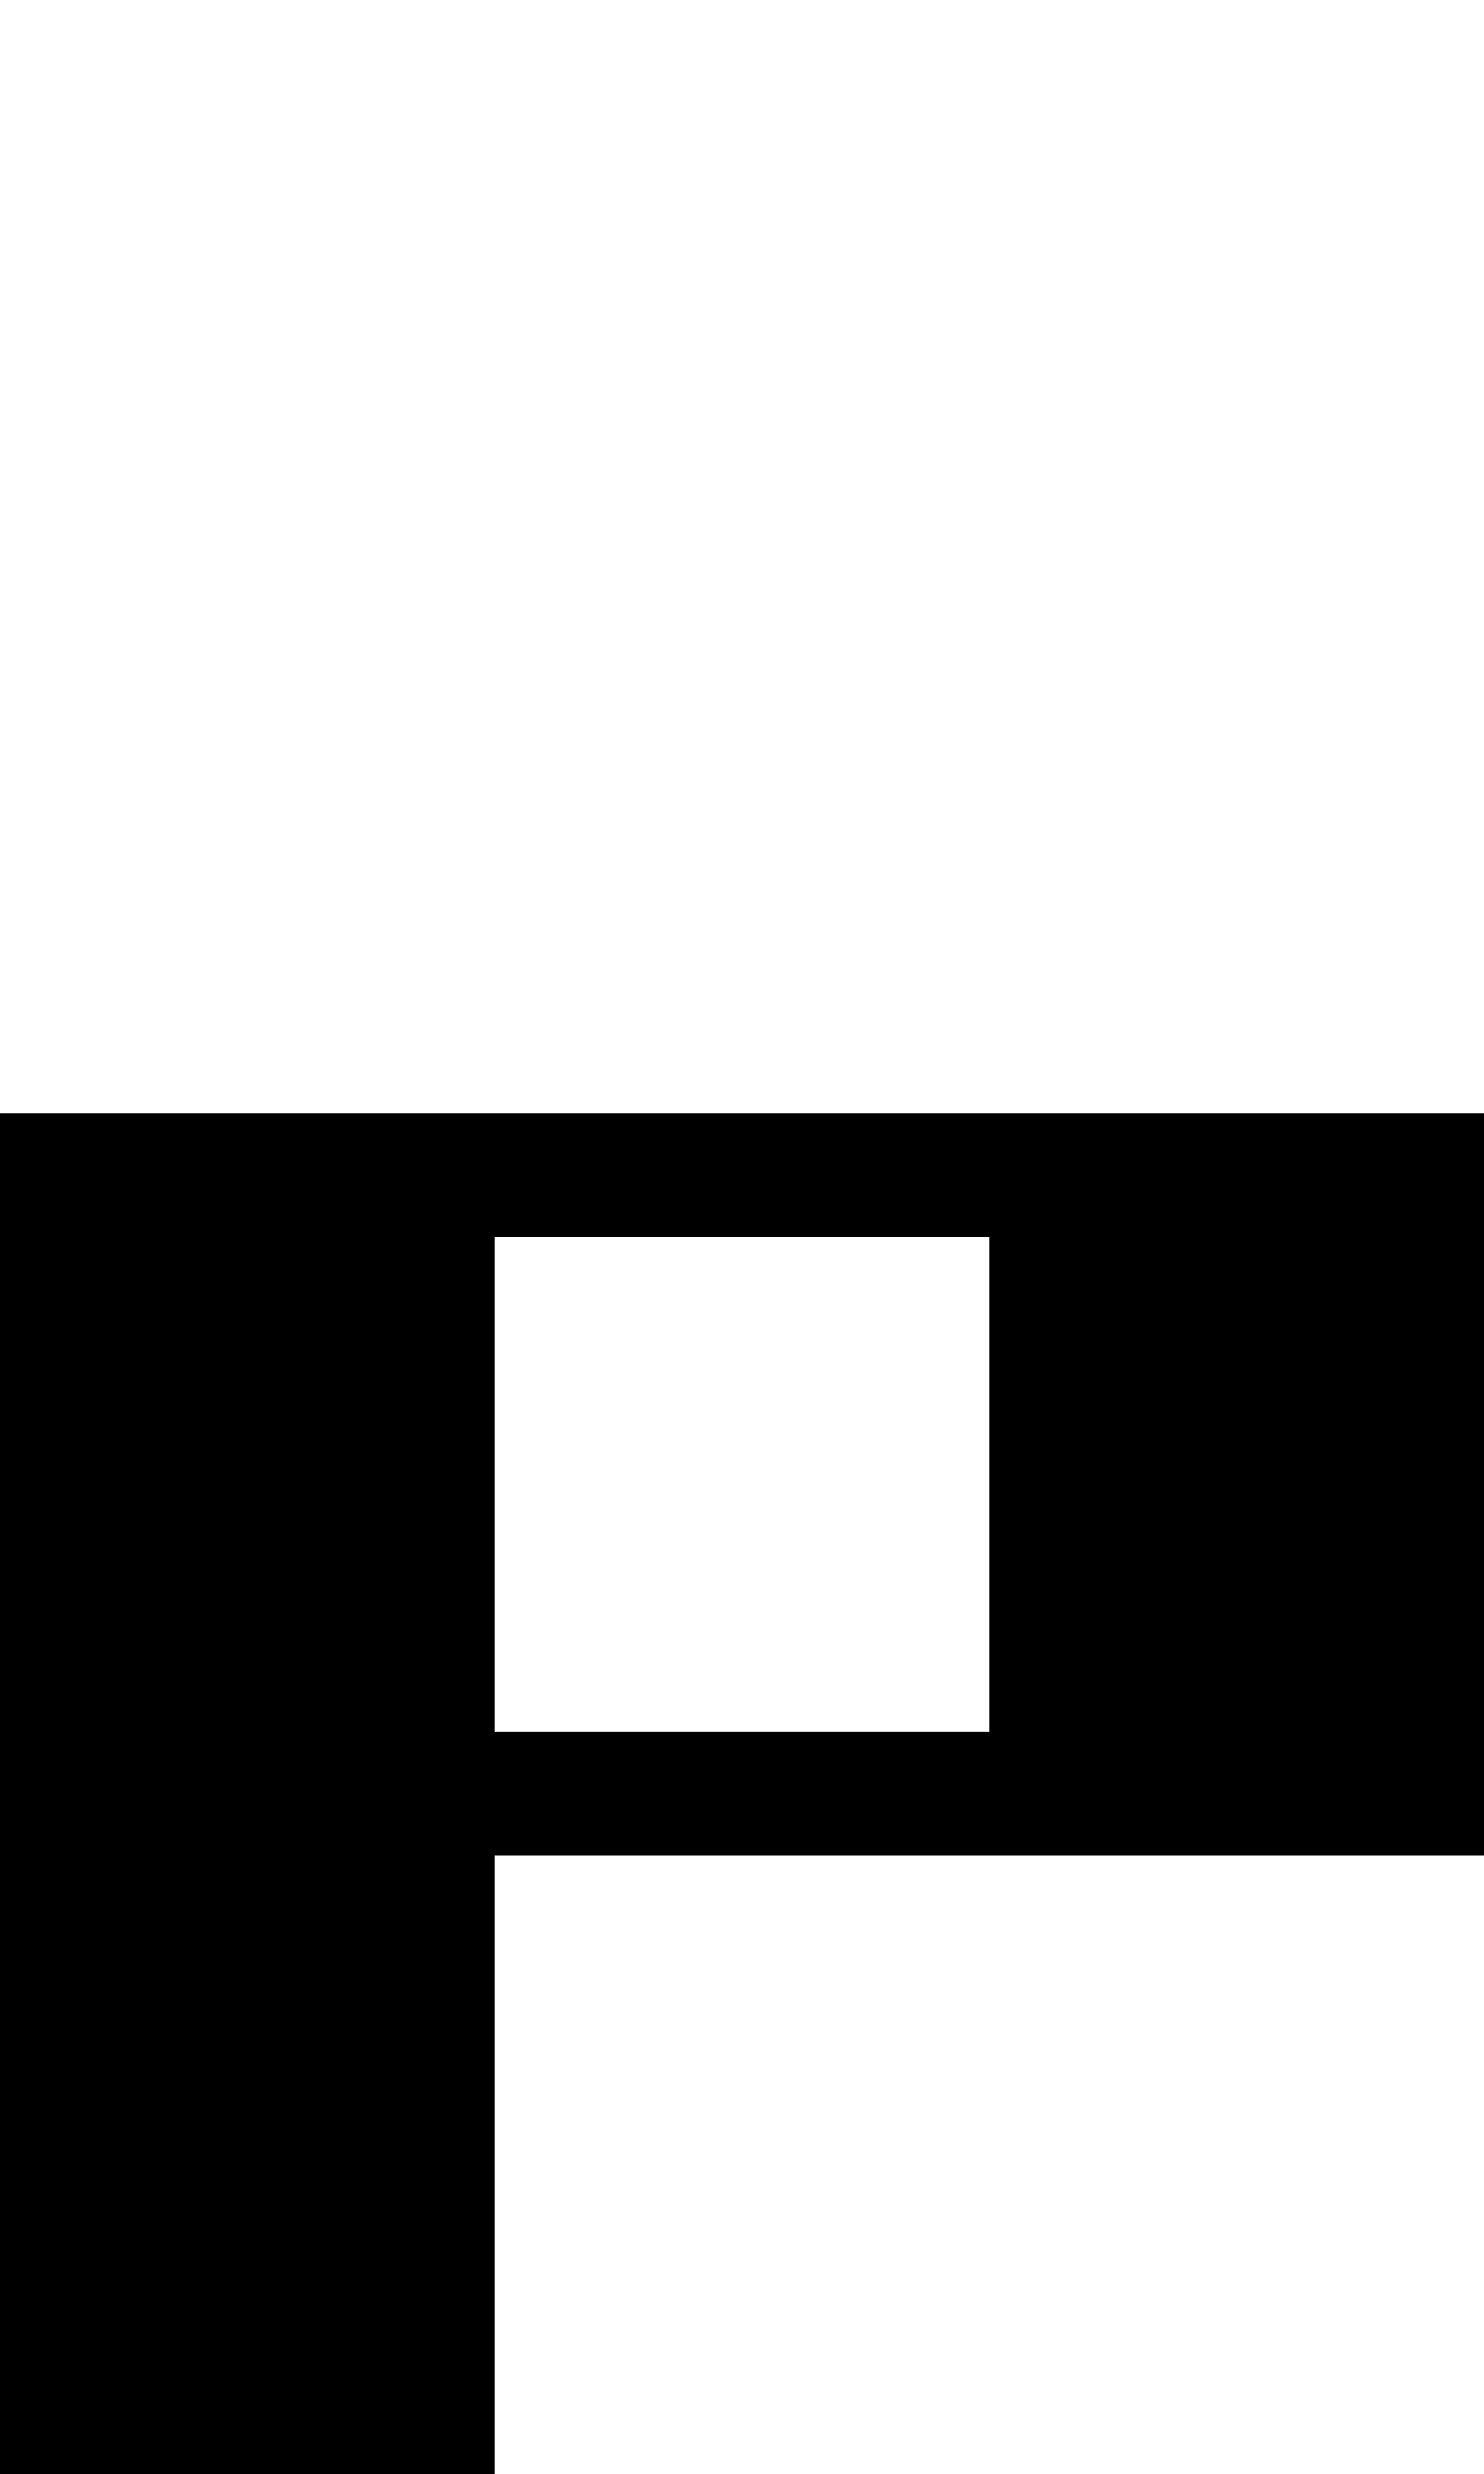
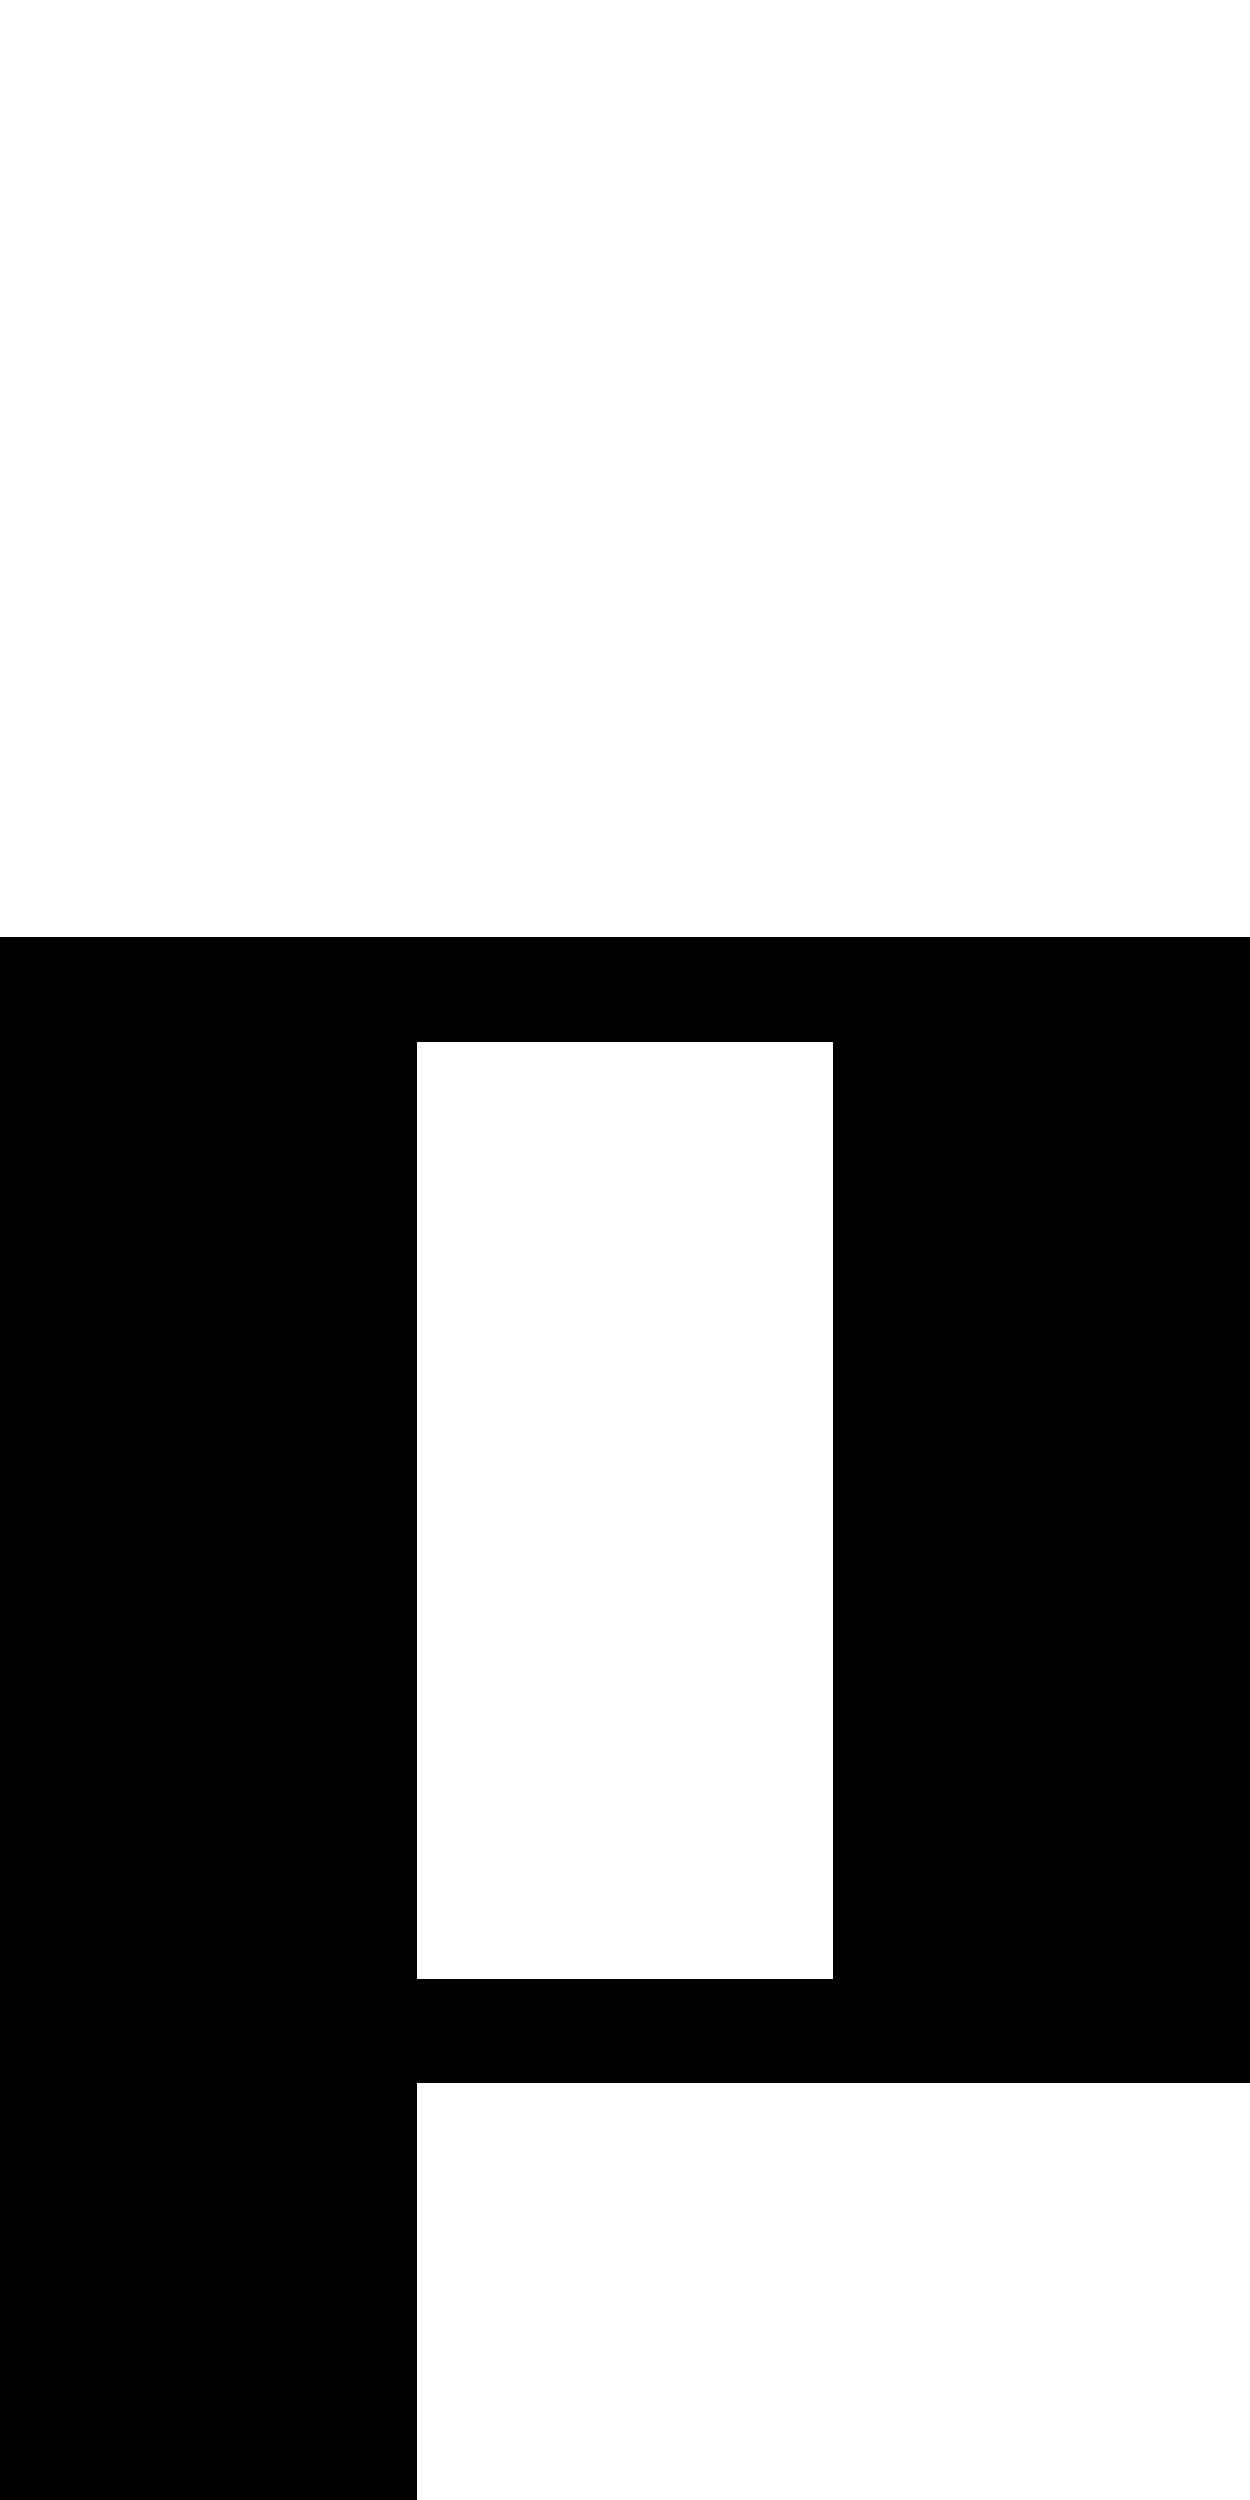
- <svg xmlns="http://www.w3.org/2000/svg" viewBox="0 0 12 20" shape-rendering="crispEdges">
+ <svg xmlns="http://www.w3.org/2000/svg" viewBox="0 0 12 24" shape-rendering="crispEdges">
  <g>
-     <polygon class="p" points="0,9 4,9 4,20 0,20" />
    <polygon class="p" points="0,9 12,9 12,10 0,10" />
-     <polygon class="p" points="8,10 12,10 12,14 8,14" />
-     <polygon class="p" points="0,14 12,14 12,15 0,15" />
+     <polygon class="p" points="0,10 4,10 4,24 0,24" />
+     <polygon class="p" points="8,10 12,10 12,19 8,19" />
+     <polygon class="p" points="0,19 12,19 12,20 0,20" />
  </g>
</svg>
